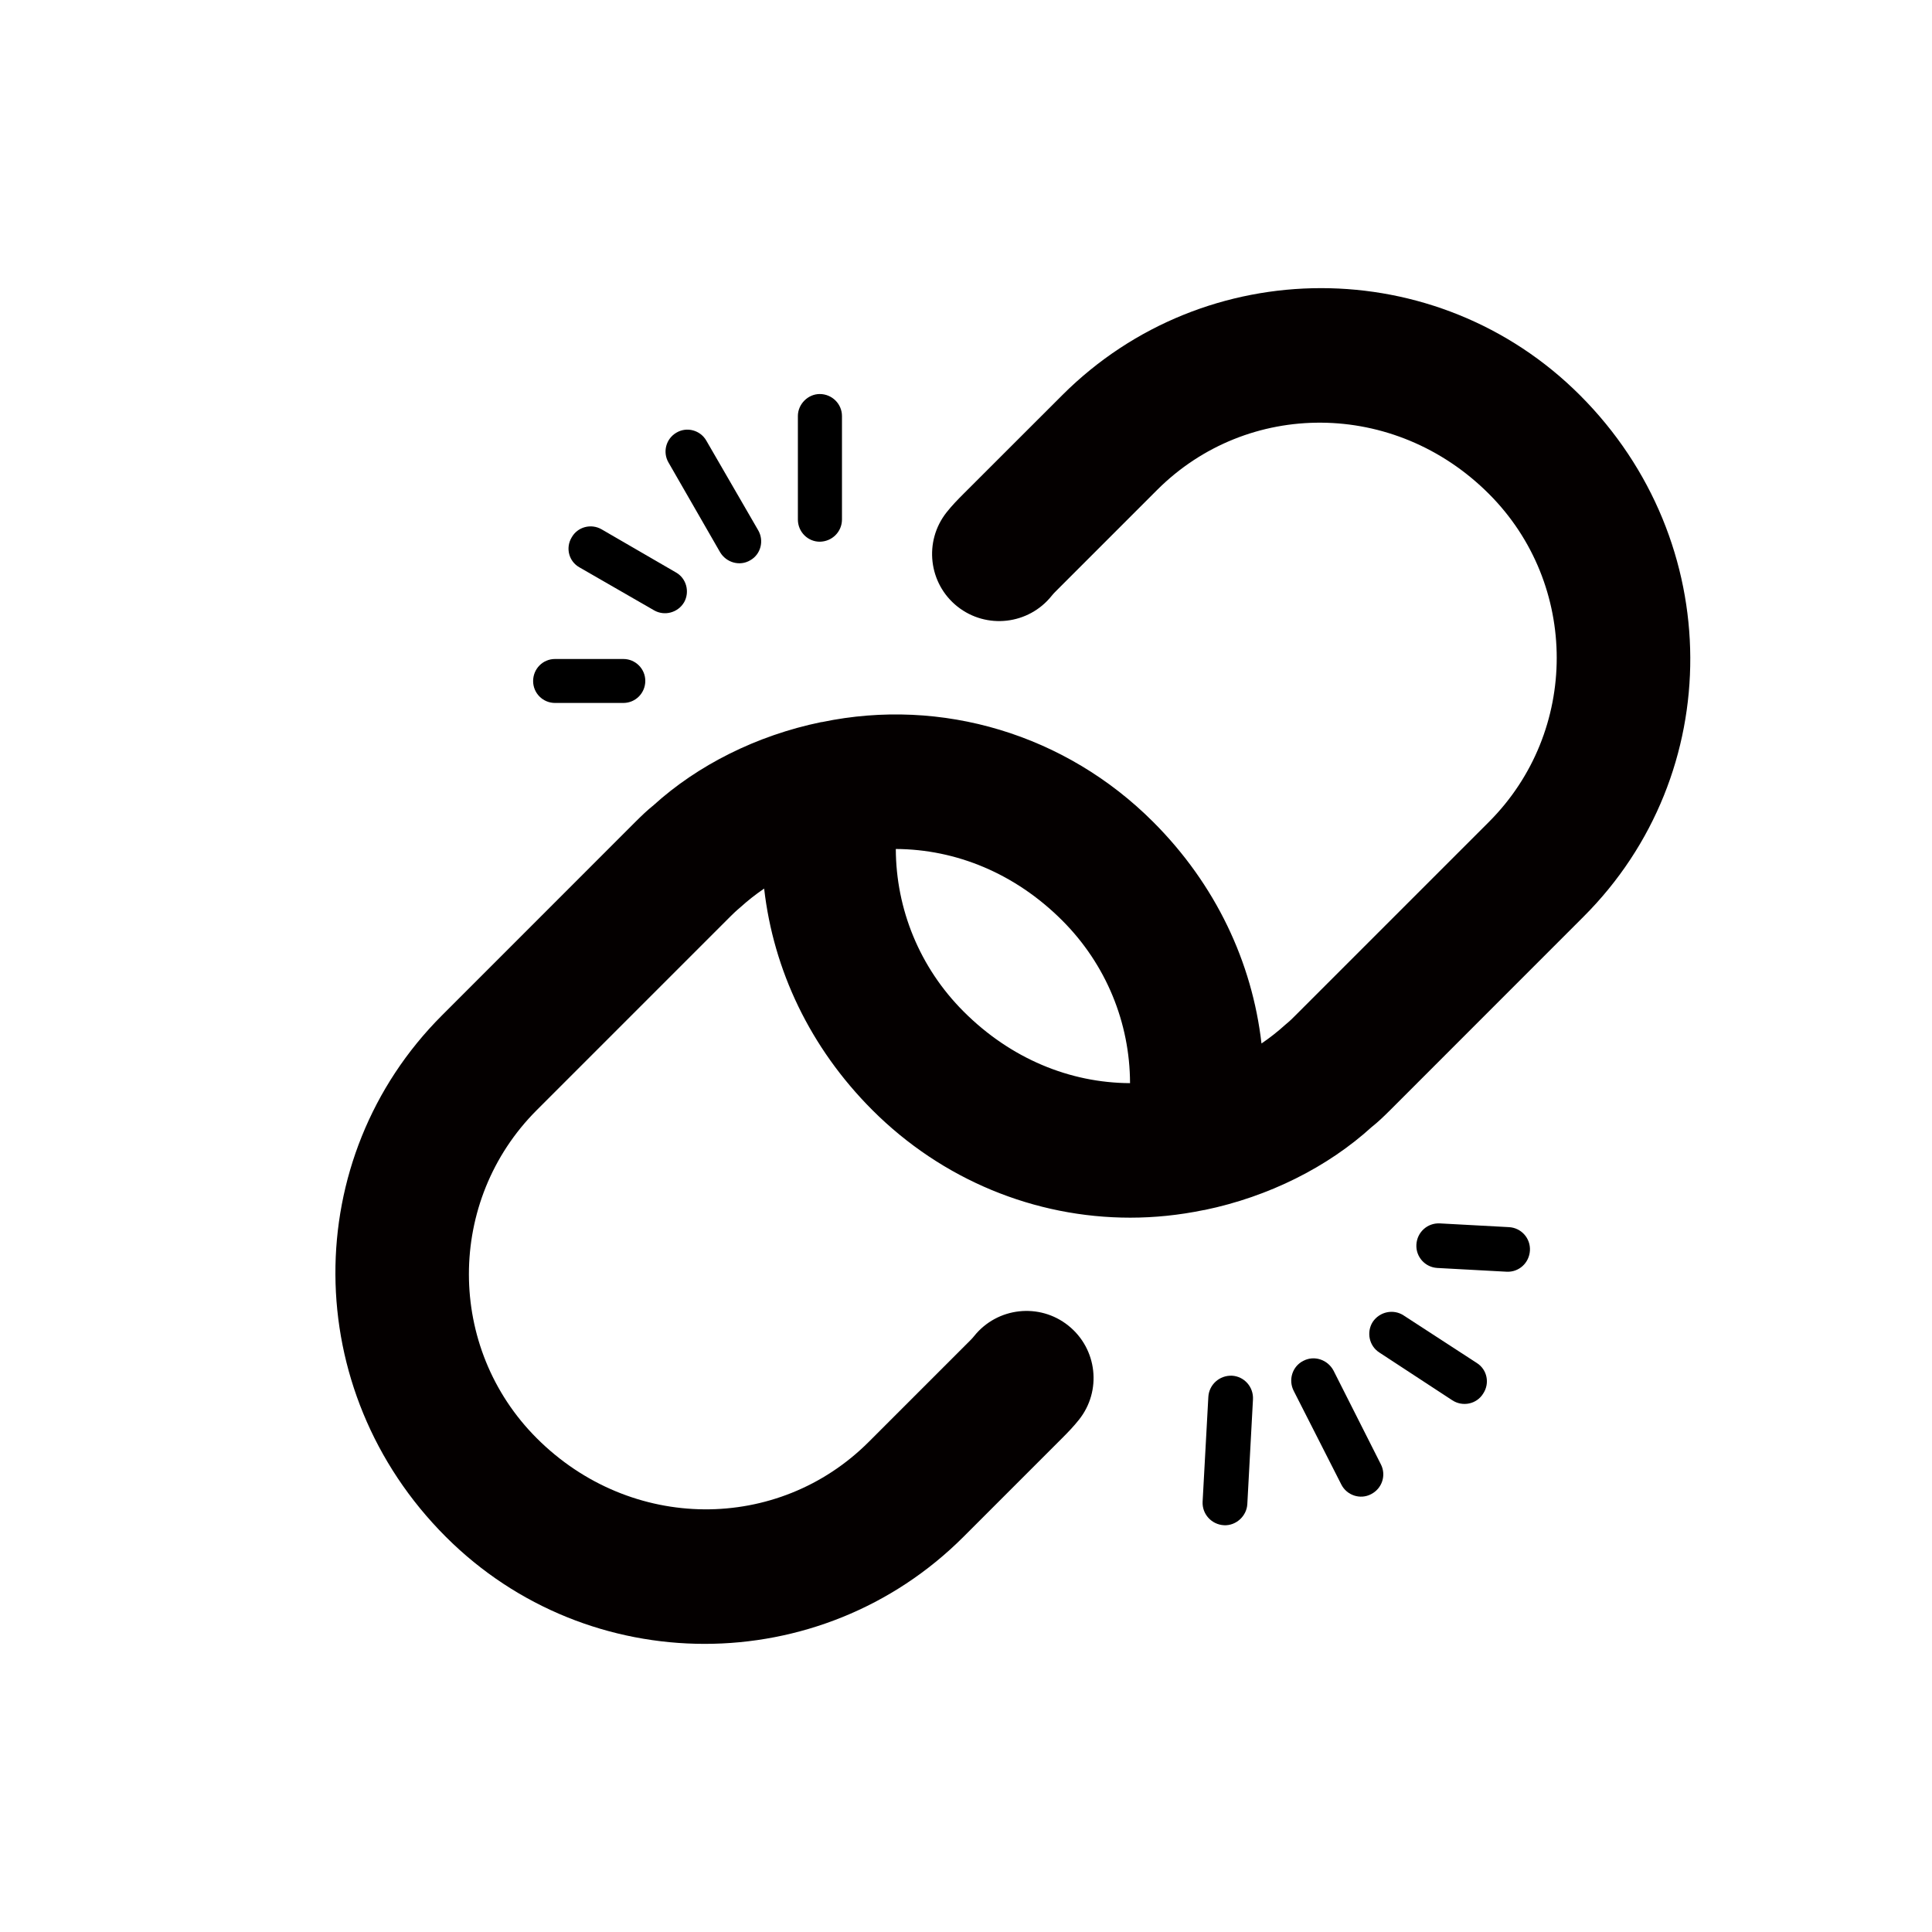
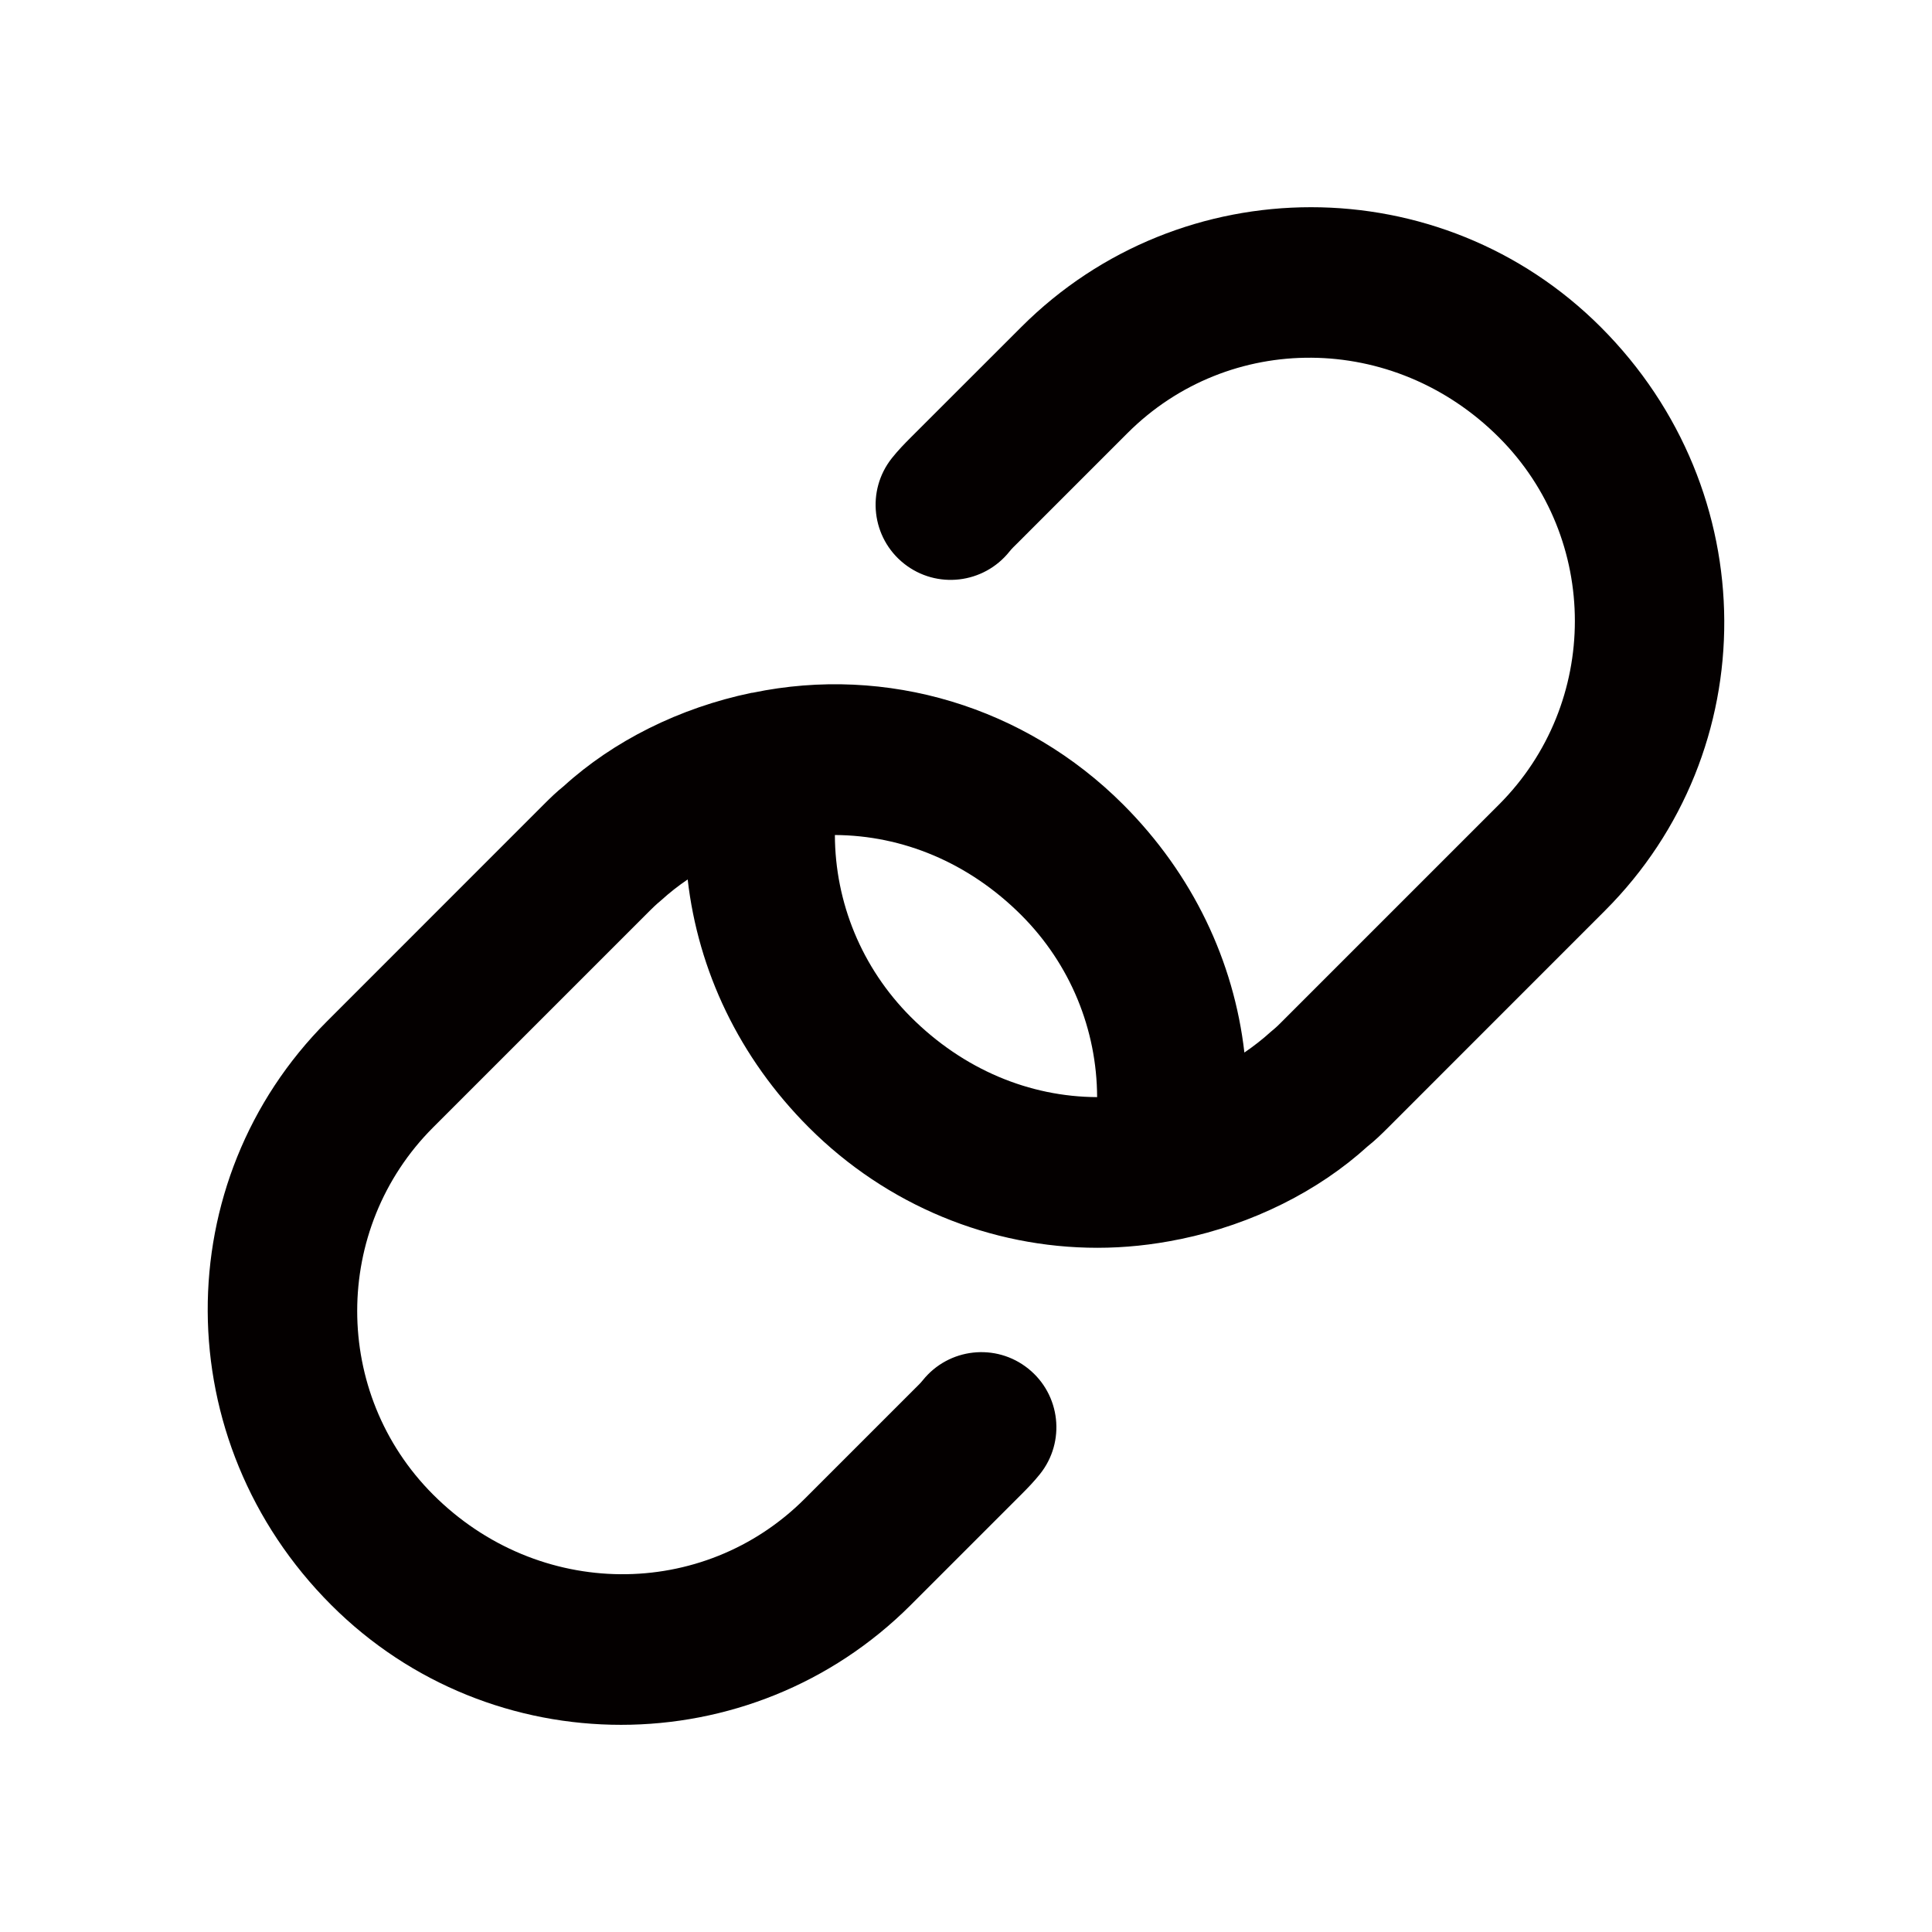
<svg xmlns="http://www.w3.org/2000/svg" version="1.1" id="图层_1" x="0px" y="0px" width="28.35px" height="28.35px" viewBox="0 0 28.35 28.35" enable-background="new 0 0 28.35 28.35" xml:space="preserve">
-   <path fill="#040000" d="M23.184,5.799c-2.095-2.095-5.503-2.094-7.597,0l-1.445,1.444c-0.091,0.091-0.171,0.173-0.252,0.275  c-0.337,0.426-0.266,1.045,0.16,1.383c0.426,0.337,1.044,0.266,1.383-0.159c0.03-0.038,0.062-0.067,0.098-0.104l1.447-1.447  c1.326-1.327,3.486-1.328,4.87,0.056c1.327,1.327,1.327,3.487,0,4.814l-2.847,2.847c-0.033,0.033-0.061,0.063-0.144,0.132  c-0.108,0.098-0.224,0.189-0.346,0.272c-0.137-1.193-0.672-2.334-1.589-3.251c-1.283-1.284-3.1-1.832-4.857-1.466  c-0.003,0.001-0.006,0.001-0.009,0.001c-0.003,0.001-0.006,0.001-0.009,0.001c-0.944,0.195-1.808,0.63-2.457,1.219  c-0.095,0.076-0.172,0.151-0.266,0.244l-2.838,2.839c-2.095,2.094-2.095,5.502,0.056,7.652c1.047,1.047,2.423,1.571,3.798,1.571  c1.375,0,2.751-0.524,3.798-1.571l1.447-1.447c0.089-0.089,0.167-0.17,0.246-0.269c0.34-0.424,0.271-1.043-0.154-1.383  c-0.423-0.339-1.043-0.271-1.383,0.154c-0.032,0.04-0.065,0.071-0.101,0.107l-1.447,1.447c-1.327,1.326-3.487,1.327-4.87-0.056  c-1.327-1.327-1.327-3.487,0-4.814l2.842-2.842c0.036-0.035,0.067-0.068,0.149-0.137c0.108-0.098,0.224-0.189,0.346-0.272  c0.136,1.193,0.672,2.334,1.589,3.251c1.022,1.022,2.382,1.578,3.783,1.578c0.357,0,0.718-0.037,1.076-0.111  c0.002,0,0.005-0.001,0.007-0.001c0.003-0.001,0.006-0.001,0.009-0.001c0.943-0.196,1.807-0.631,2.452-1.218  c0.095-0.075,0.171-0.149,0.269-0.246l2.838-2.839C25.334,11.357,25.334,7.949,23.184,5.799z M14.14,14.843  c-0.646-0.646-0.992-1.503-0.995-2.385c0.884,0.004,1.751,0.358,2.442,1.049c0.646,0.646,0.993,1.504,0.995,2.387  C15.698,15.89,14.83,15.534,14.14,14.843z" />
-   <path d="M8.144,10.315L8.144,10.315c-0.179,0-0.321-0.145-0.321-0.321c0-0.179,0.142-0.324,0.321-0.324h1.003  c0.179,0,0.322,0.145,0.322,0.321c0,0.179-0.143,0.324-0.322,0.324H8.144L8.144,10.315z M8.504,8.326L8.504,8.326  C8.347,8.239,8.296,8.041,8.388,7.887c0.086-0.156,0.286-0.209,0.441-0.119L9.919,8.4c0.154,0.087,0.205,0.285,0.12,0.437  c-0.092,0.156-0.29,0.206-0.441,0.119L8.504,8.326L8.504,8.326z M9.809,6.786L9.809,6.786l0.758,1.318  c0.092,0.153,0.29,0.209,0.443,0.117c0.154-0.087,0.205-0.287,0.115-0.441l-0.761-1.315c-0.087-0.152-0.285-0.207-0.437-0.117  C9.772,6.437,9.721,6.634,9.809,6.786L9.809,6.786z M11.708,6.105L11.708,6.105c0-0.174,0.147-0.323,0.321-0.323  c0.179,0,0.326,0.144,0.326,0.323v1.518c0,0.179-0.144,0.324-0.326,0.326c-0.174,0-0.321-0.143-0.321-0.326V6.105L11.708,6.105z" />
-   <path d="M22.143,18.007L22.143,18.007c0.181,0.01,0.317,0.164,0.307,0.343c-0.01,0.182-0.162,0.321-0.343,0.311l-1.015-0.055  c-0.182-0.01-0.318-0.165-0.308-0.343c0.01-0.182,0.162-0.32,0.344-0.311L22.143,18.007L22.143,18.007z M21.67,20L21.67,20  c0.154,0.097,0.194,0.3,0.093,0.451c-0.096,0.154-0.301,0.196-0.453,0.096l-1.069-0.7c-0.152-0.097-0.192-0.3-0.098-0.449  c0.102-0.152,0.305-0.193,0.453-0.096L21.67,20L21.67,20z M20.263,21.488L20.263,21.488l-0.695-1.376  c-0.085-0.16-0.282-0.228-0.443-0.143c-0.161,0.08-0.224,0.279-0.141,0.441l0.698,1.373c0.08,0.159,0.277,0.226,0.436,0.143  C20.282,21.843,20.344,21.646,20.263,21.488L20.263,21.488z M18.303,22.072L18.303,22.072c-0.01,0.176-0.167,0.319-0.343,0.309  c-0.182-0.01-0.322-0.164-0.313-0.345l0.084-1.537c0.01-0.181,0.164-0.32,0.348-0.312c0.176,0.01,0.317,0.162,0.307,0.348  L18.303,22.072L18.303,22.072z" />
+   <path fill="#040000" d="M23.489,4.799c-2.345-2.345-6.159-2.344-8.503,0l-1.617,1.616c-0.102,0.102-0.191,0.194-0.282,0.308  c-0.378,0.477-0.298,1.17,0.179,1.548c0.477,0.378,1.169,0.297,1.548-0.179c0.033-0.042,0.069-0.075,0.11-0.116l1.62-1.62  c1.485-1.486,3.902-1.486,5.451,0.062c1.486,1.486,1.486,3.903,0,5.389l-3.187,3.187c-0.037,0.037-0.068,0.071-0.161,0.147  c-0.121,0.11-0.251,0.211-0.387,0.304c-0.153-1.335-0.753-2.613-1.778-3.639c-1.436-1.437-3.47-2.05-5.436-1.641  c-0.003,0.001-0.006,0.001-0.01,0.001c-0.003,0.001-0.007,0.001-0.01,0.001C9.968,10.387,9,10.874,8.274,11.534  c-0.106,0.085-0.193,0.169-0.298,0.274l-3.177,3.178c-2.345,2.345-2.345,6.159,0.062,8.566c1.172,1.172,2.712,1.758,4.252,1.758  c1.54,0,3.079-0.586,4.251-1.758l1.62-1.62c0.099-0.099,0.187-0.19,0.276-0.301c0.38-0.475,0.303-1.168-0.172-1.548  c-0.474-0.38-1.167-0.304-1.548,0.172c-0.036,0.045-0.073,0.079-0.113,0.119l-1.62,1.62c-1.486,1.485-3.904,1.485-5.451-0.062  c-1.486-1.486-1.486-3.903,0-5.389l3.181-3.181c0.04-0.039,0.075-0.076,0.167-0.153c0.121-0.11,0.251-0.212,0.387-0.304  c0.153,1.335,0.752,2.613,1.778,3.639c1.144,1.144,2.667,1.766,4.235,1.766c0.4,0,0.803-0.042,1.204-0.125  c0.003-0.001,0.005-0.001,0.008-0.001c0.003-0.001,0.007-0.001,0.01-0.002c1.056-0.219,2.023-0.706,2.745-1.363  c0.106-0.084,0.192-0.167,0.301-0.276l3.177-3.178C25.896,11.02,25.896,7.206,23.489,4.799z M13.365,14.923  c-0.723-0.724-1.111-1.683-1.114-2.67c0.99,0.005,1.96,0.401,2.734,1.174c0.724,0.724,1.111,1.684,1.114,2.672  C15.109,16.095,14.138,15.696,13.365,14.923z" />
</svg>
